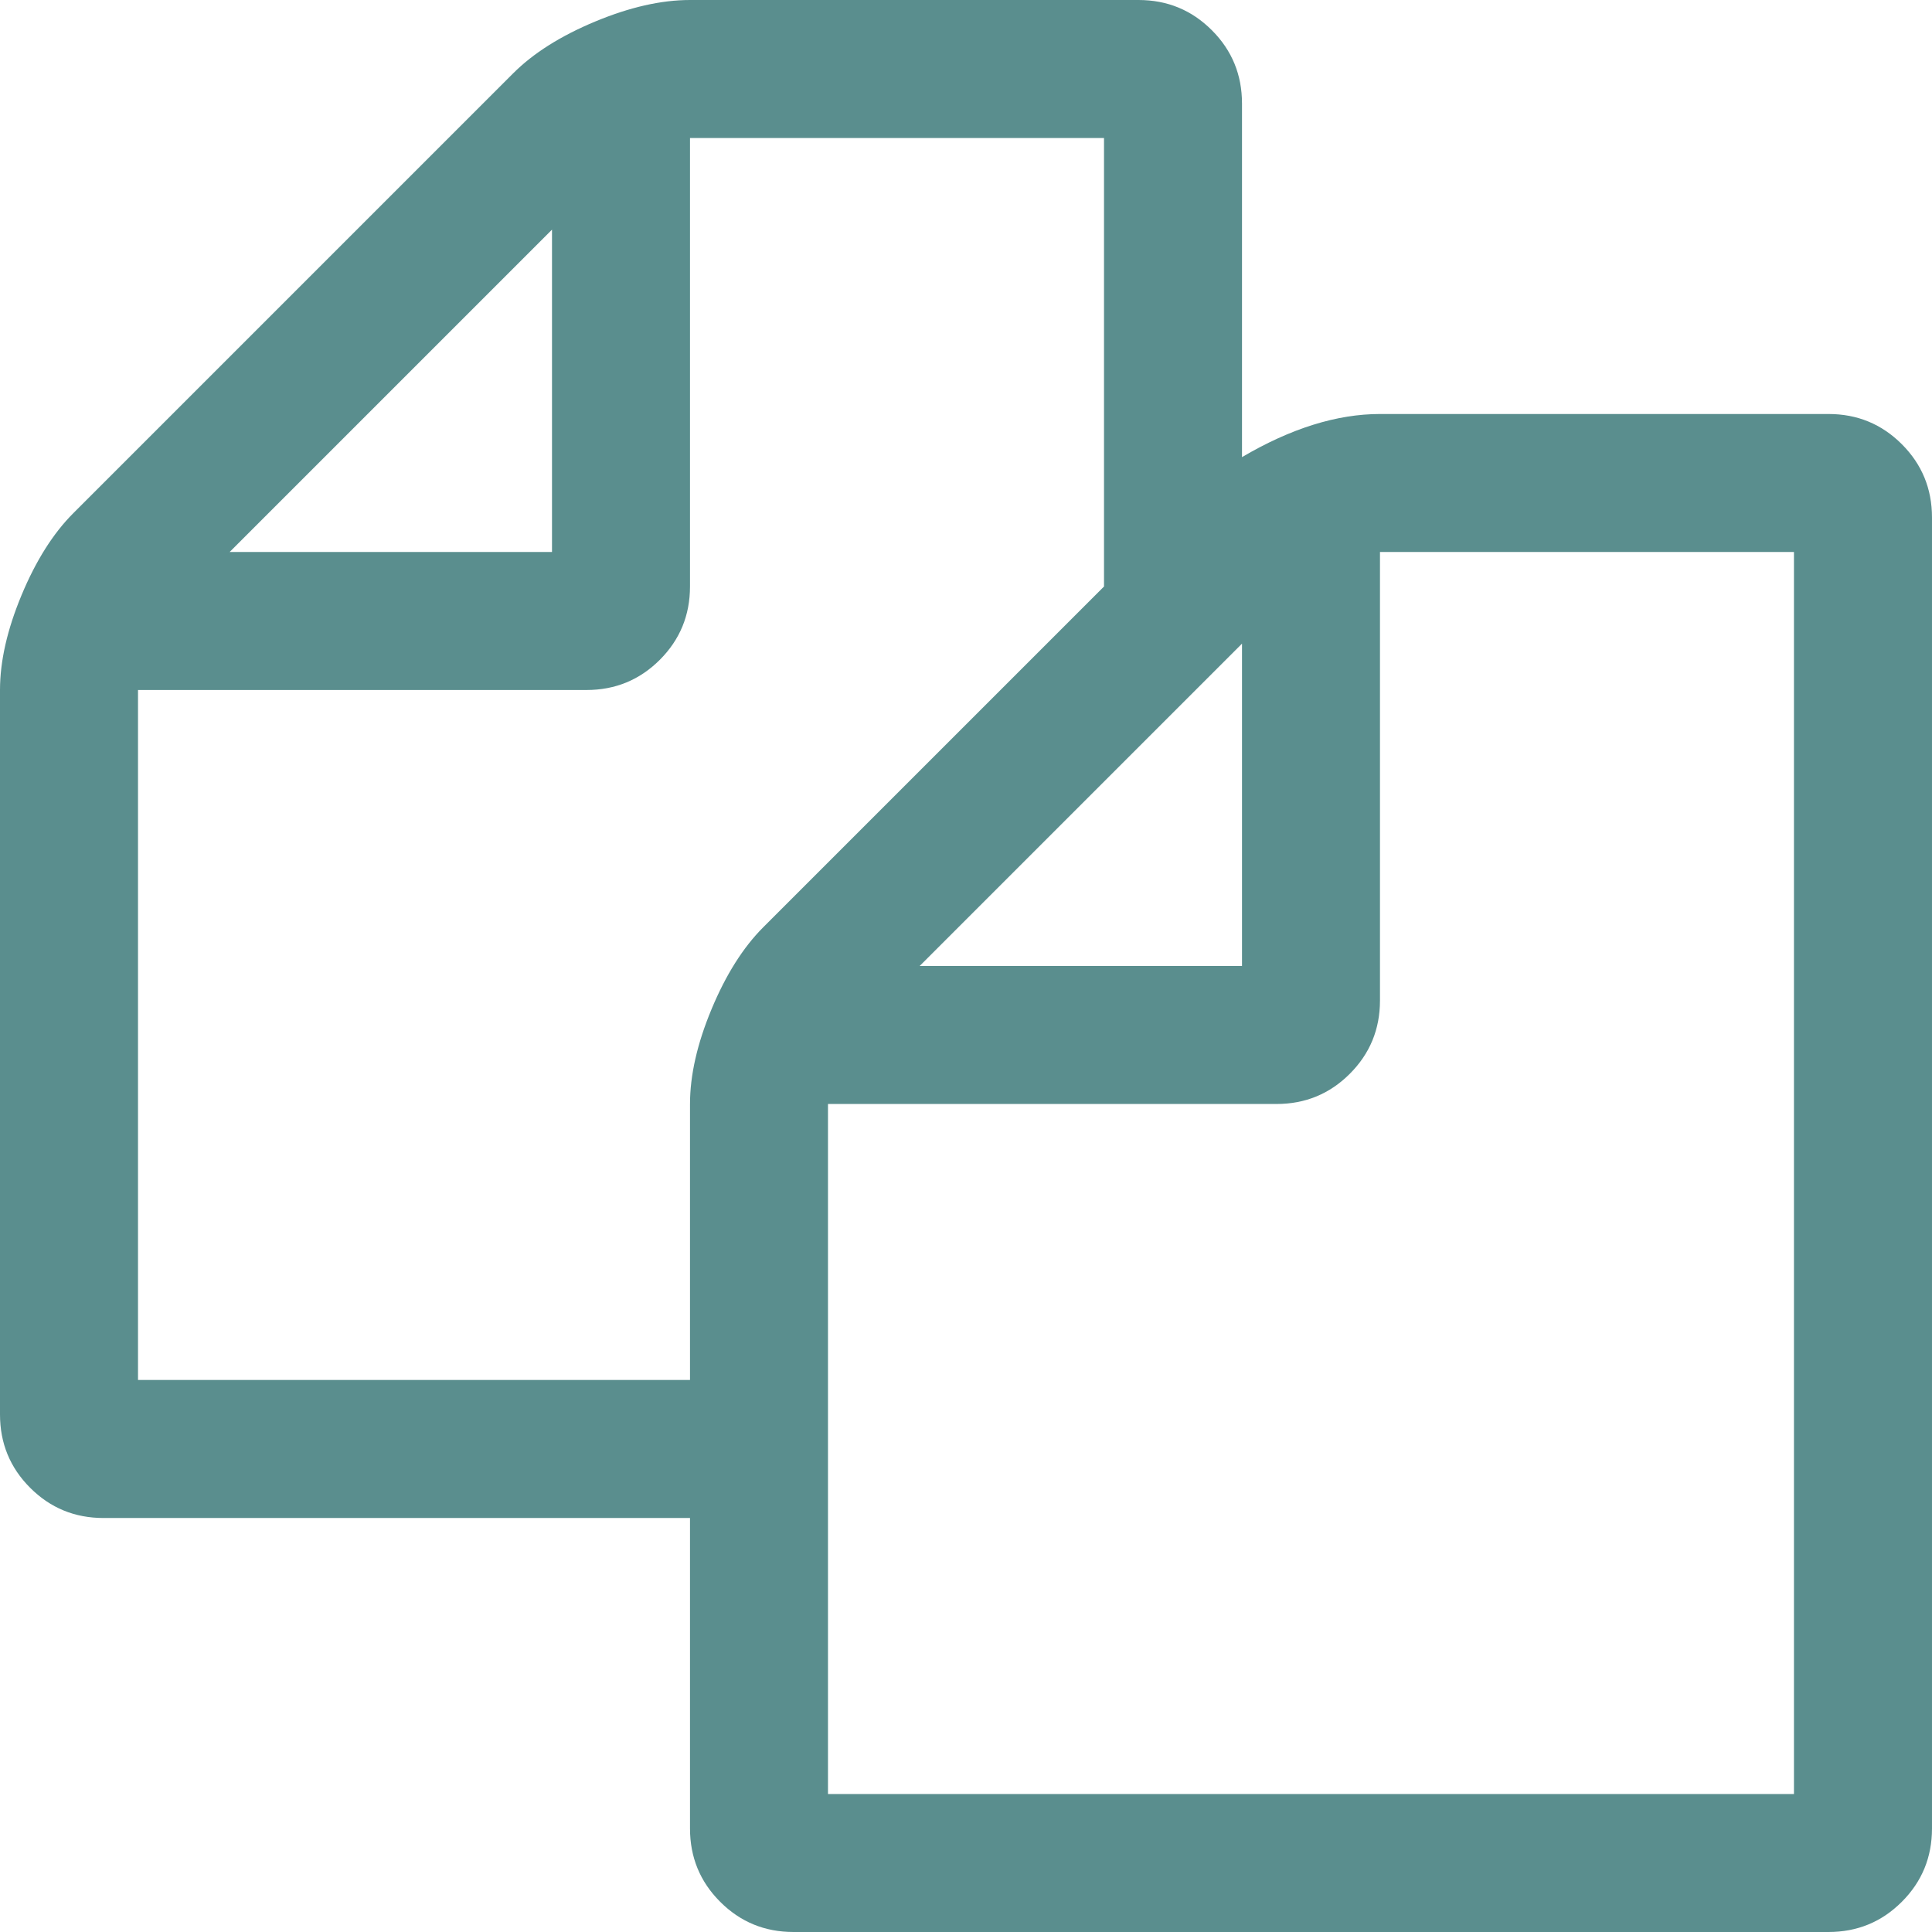
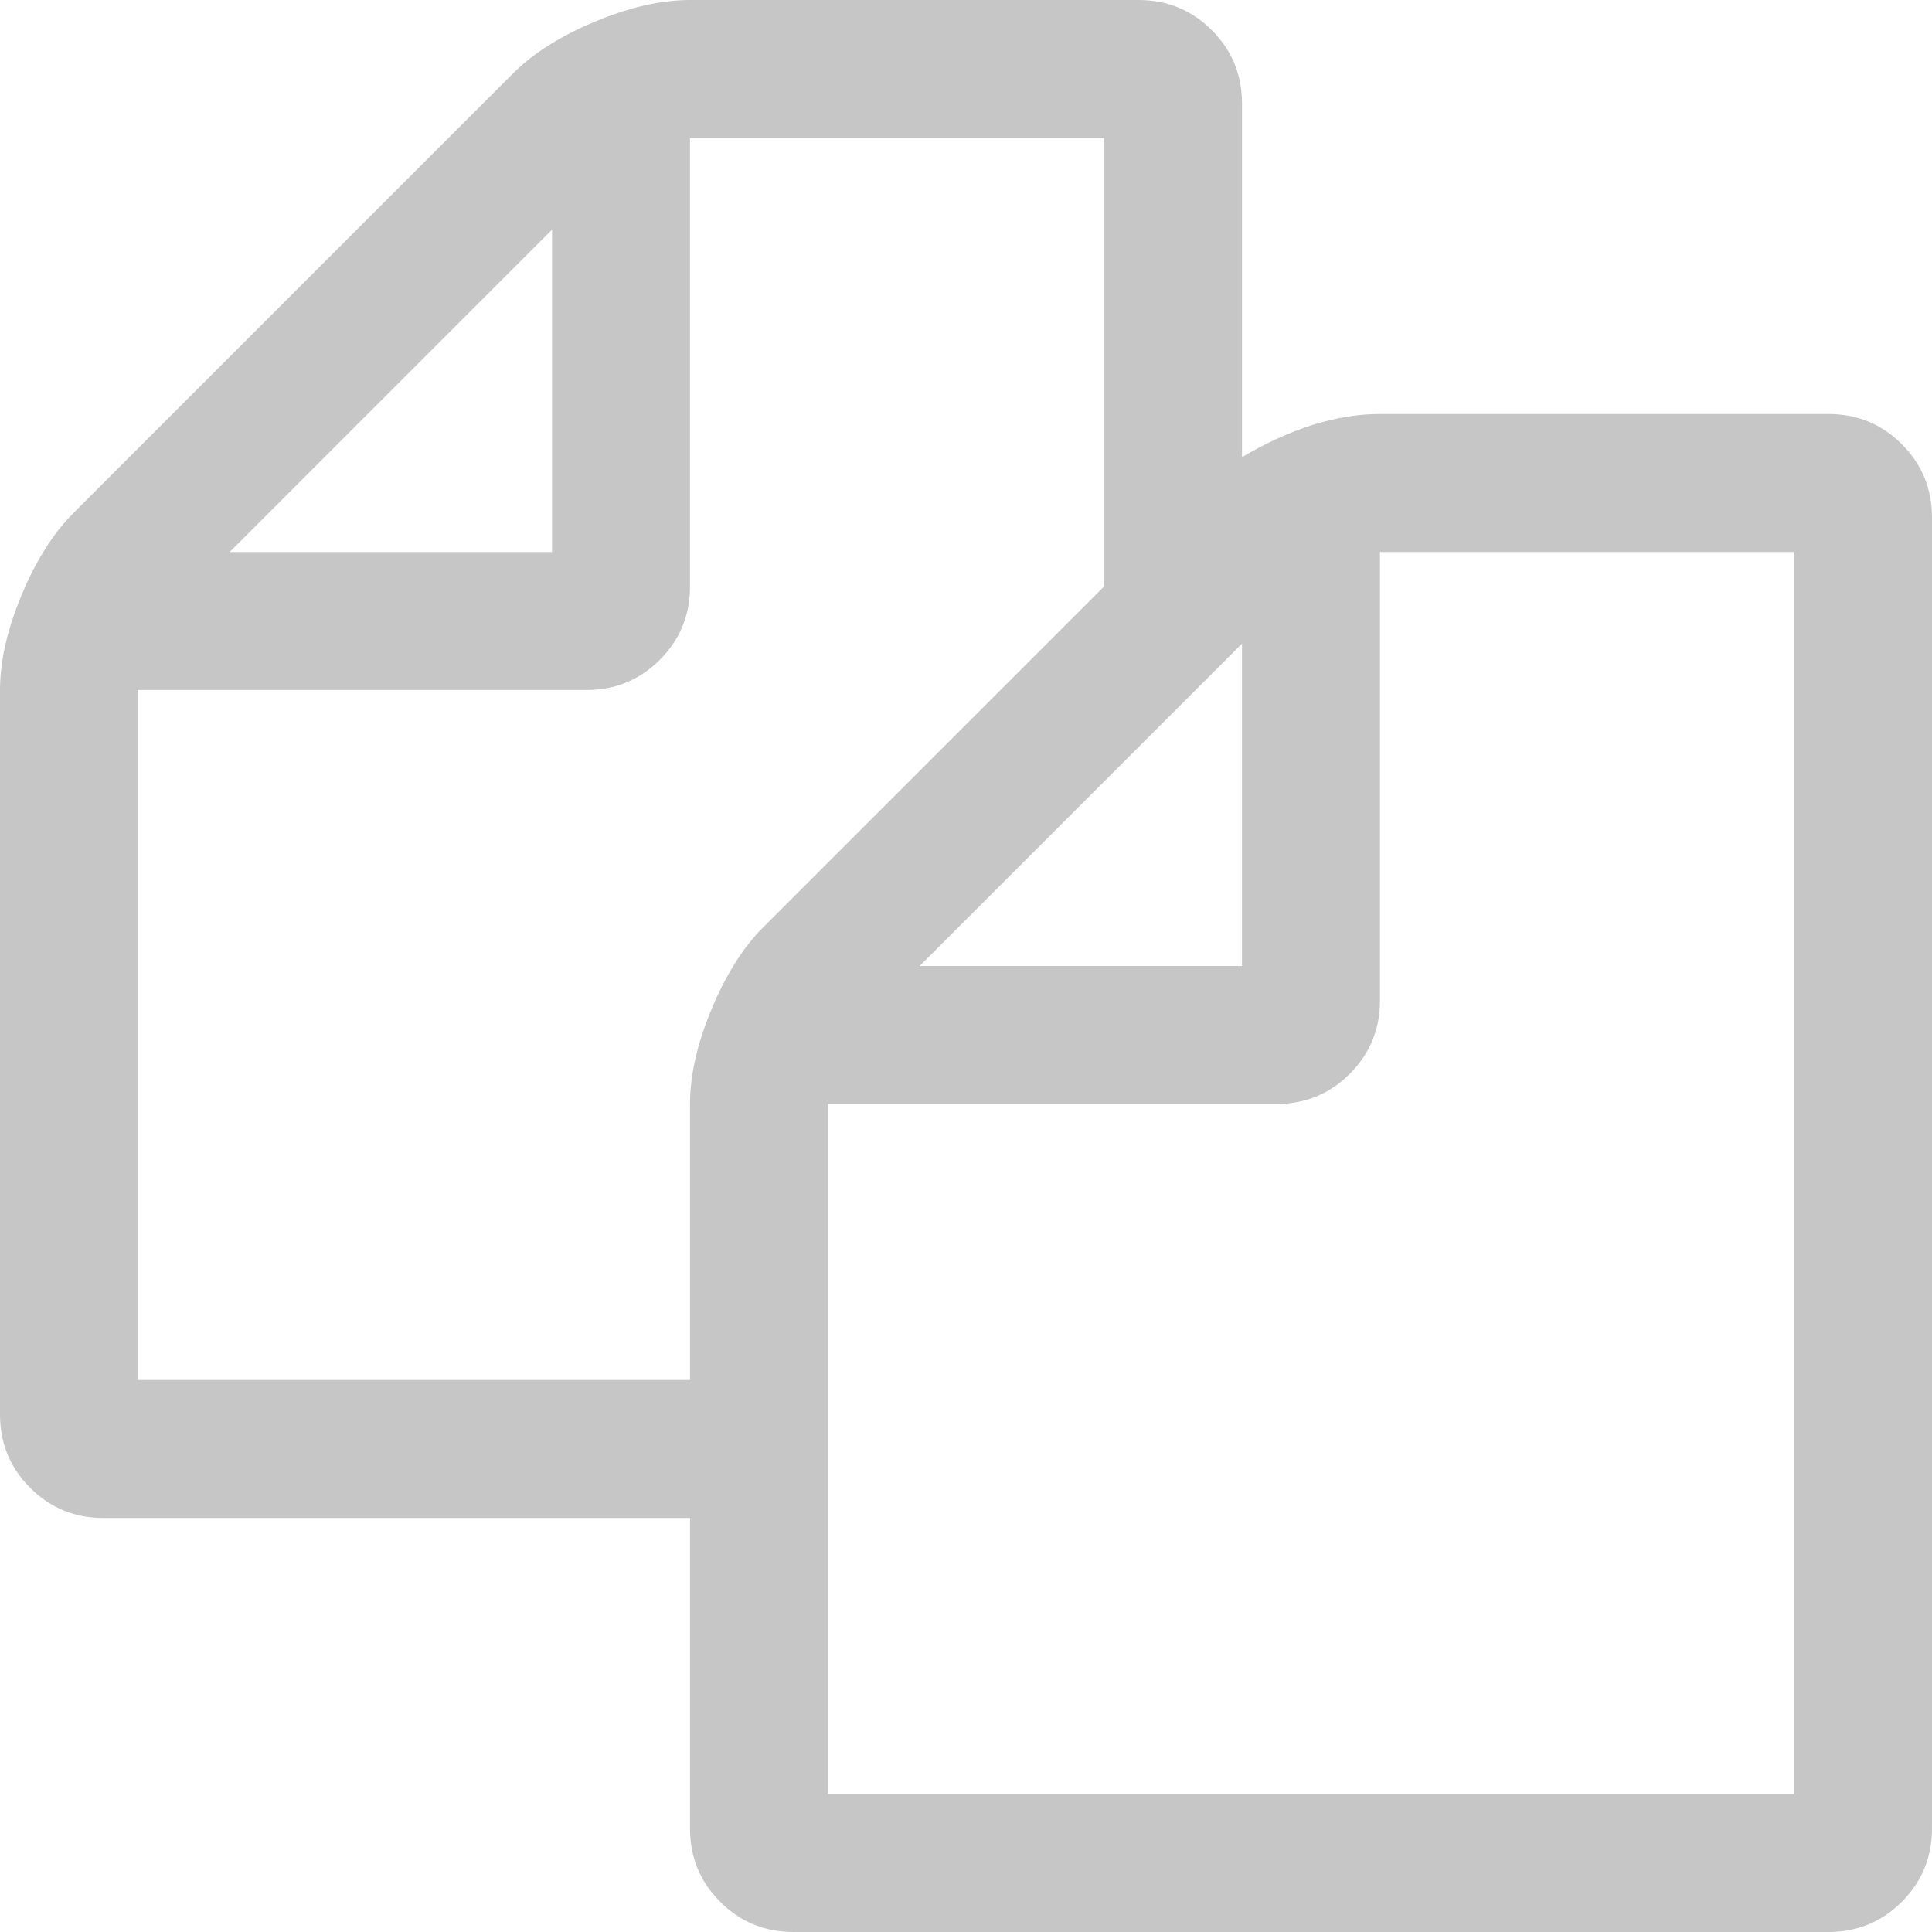
- <svg xmlns="http://www.w3.org/2000/svg" version="1.1" id="Capa_1" x="0px" y="0px" width="511.627px" height="511.627px" viewBox="0 0 511.627 511.627" style="fill:#5A8E8E; enable-background:new 0 0 511.627 511.627;" xml:space="preserve">
+ <svg xmlns="http://www.w3.org/2000/svg" version="1.1" id="Capa_1" x="0px" y="0px" width="511.627px" height="511.627px" viewBox="0 0 511.627 511.627" style="fill:#c6c6c6; enable-background:new 0 0 511.627 511.627;" xml:space="preserve">
  <g>
    <path d="M503.633,117.628c-5.332-5.327-11.8-7.993-19.41-7.993H365.446c-11.417,0-23.603,3.806-36.542,11.42V27.412   c0-7.616-2.662-14.092-7.994-19.417C315.578,2.666,309.11,0,301.492,0H182.725c-7.614,0-15.99,1.903-25.125,5.708   c-9.136,3.806-16.368,8.376-21.7,13.706L19.414,135.901c-5.33,5.329-9.9,12.563-13.706,21.698C1.903,166.738,0,175.108,0,182.725   v191.858c0,7.618,2.663,14.093,7.992,19.417c5.33,5.332,11.803,7.994,19.414,7.994h155.318v82.229c0,7.61,2.662,14.085,7.992,19.41   c5.327,5.332,11.8,7.994,19.414,7.994h274.091c7.61,0,14.085-2.662,19.41-7.994c5.332-5.325,7.994-11.8,7.994-19.41V137.046   C511.627,129.432,508.965,122.958,503.633,117.628z M328.904,170.449v85.364h-85.366L328.904,170.449z M146.178,60.813v85.364   H60.814L146.178,60.813z M202.139,245.535c-5.33,5.33-9.9,12.564-13.706,21.701c-3.805,9.141-5.708,17.508-5.708,25.126v73.083   H36.547V182.725h118.766c7.616,0,14.087-2.664,19.417-7.994c5.327-5.33,7.994-11.801,7.994-19.412V36.547h109.637v118.771   L202.139,245.535z M475.078,475.085H219.263V292.355h118.775c7.614,0,14.082-2.662,19.41-7.994   c5.328-5.325,7.994-11.797,7.994-19.41V146.178h109.629v328.907H475.078z" />
  </g>
  <g>
</g>
  <g>
</g>
  <g>
</g>
  <g>
</g>
  <g>
</g>
  <g>
</g>
  <g>
</g>
  <g>
</g>
  <g>
</g>
  <g>
</g>
  <g>
</g>
  <g>
</g>
  <g>
</g>
  <g>
</g>
  <g>
</g>
</svg>
